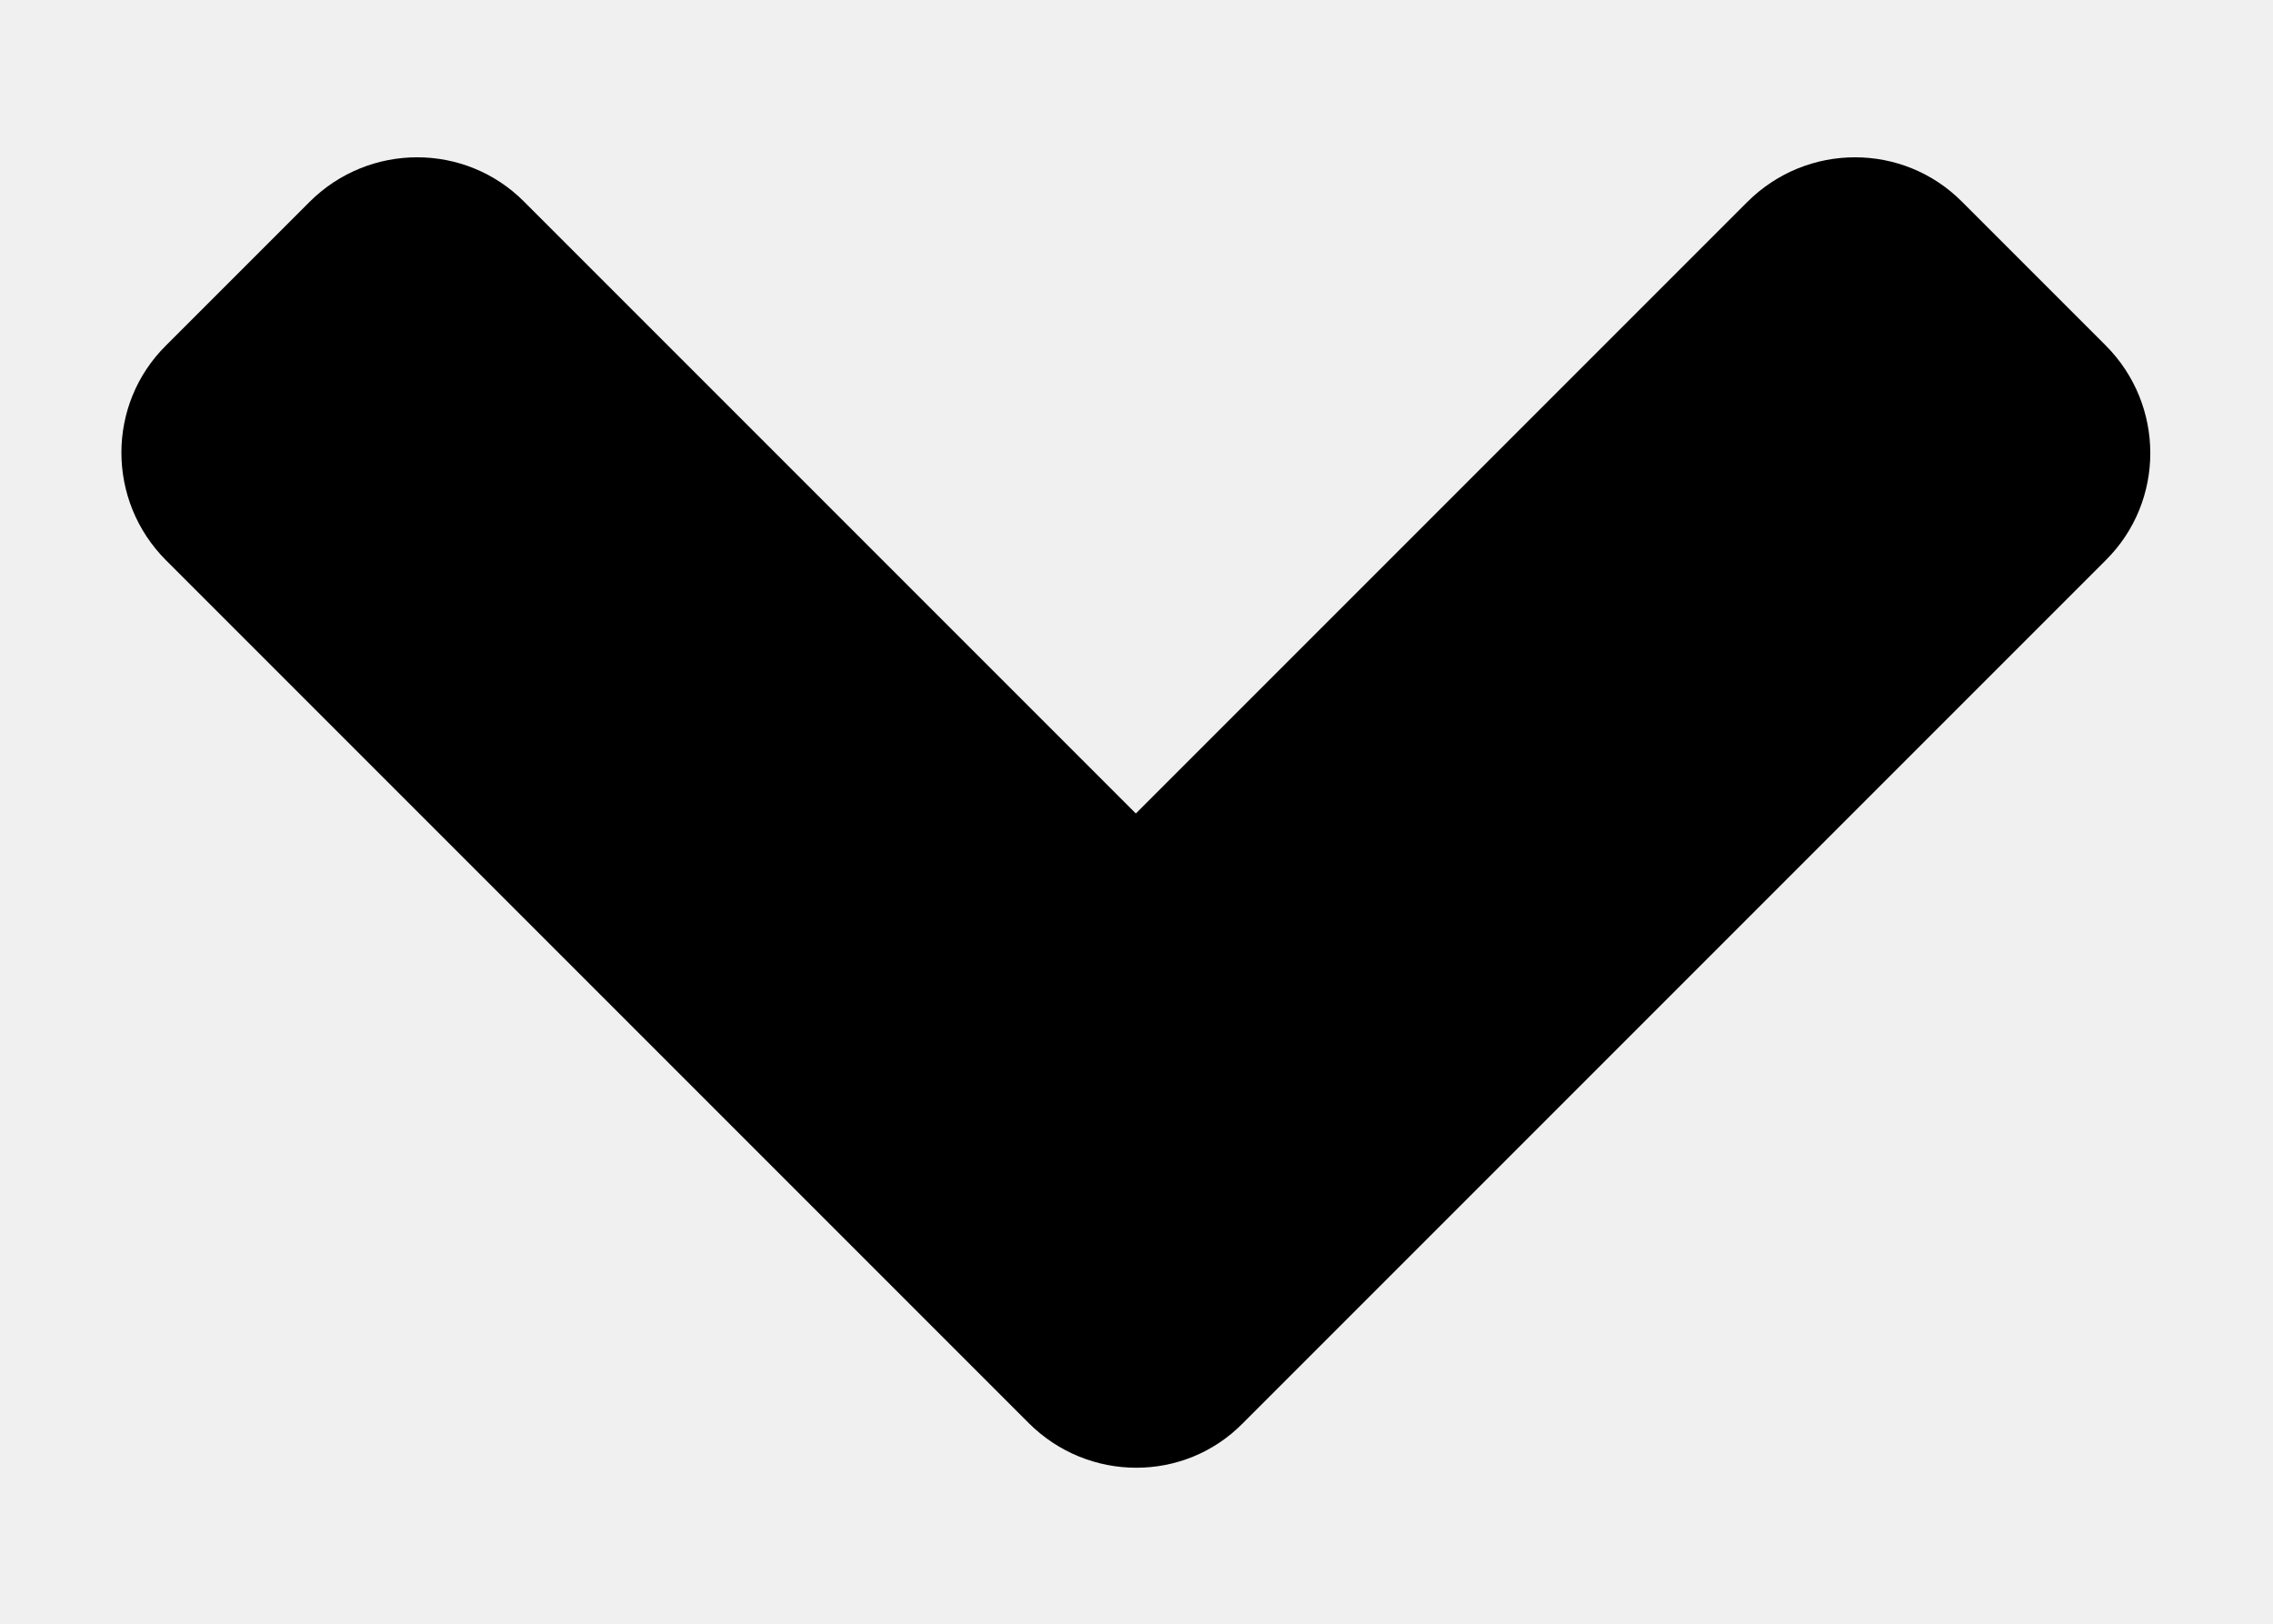
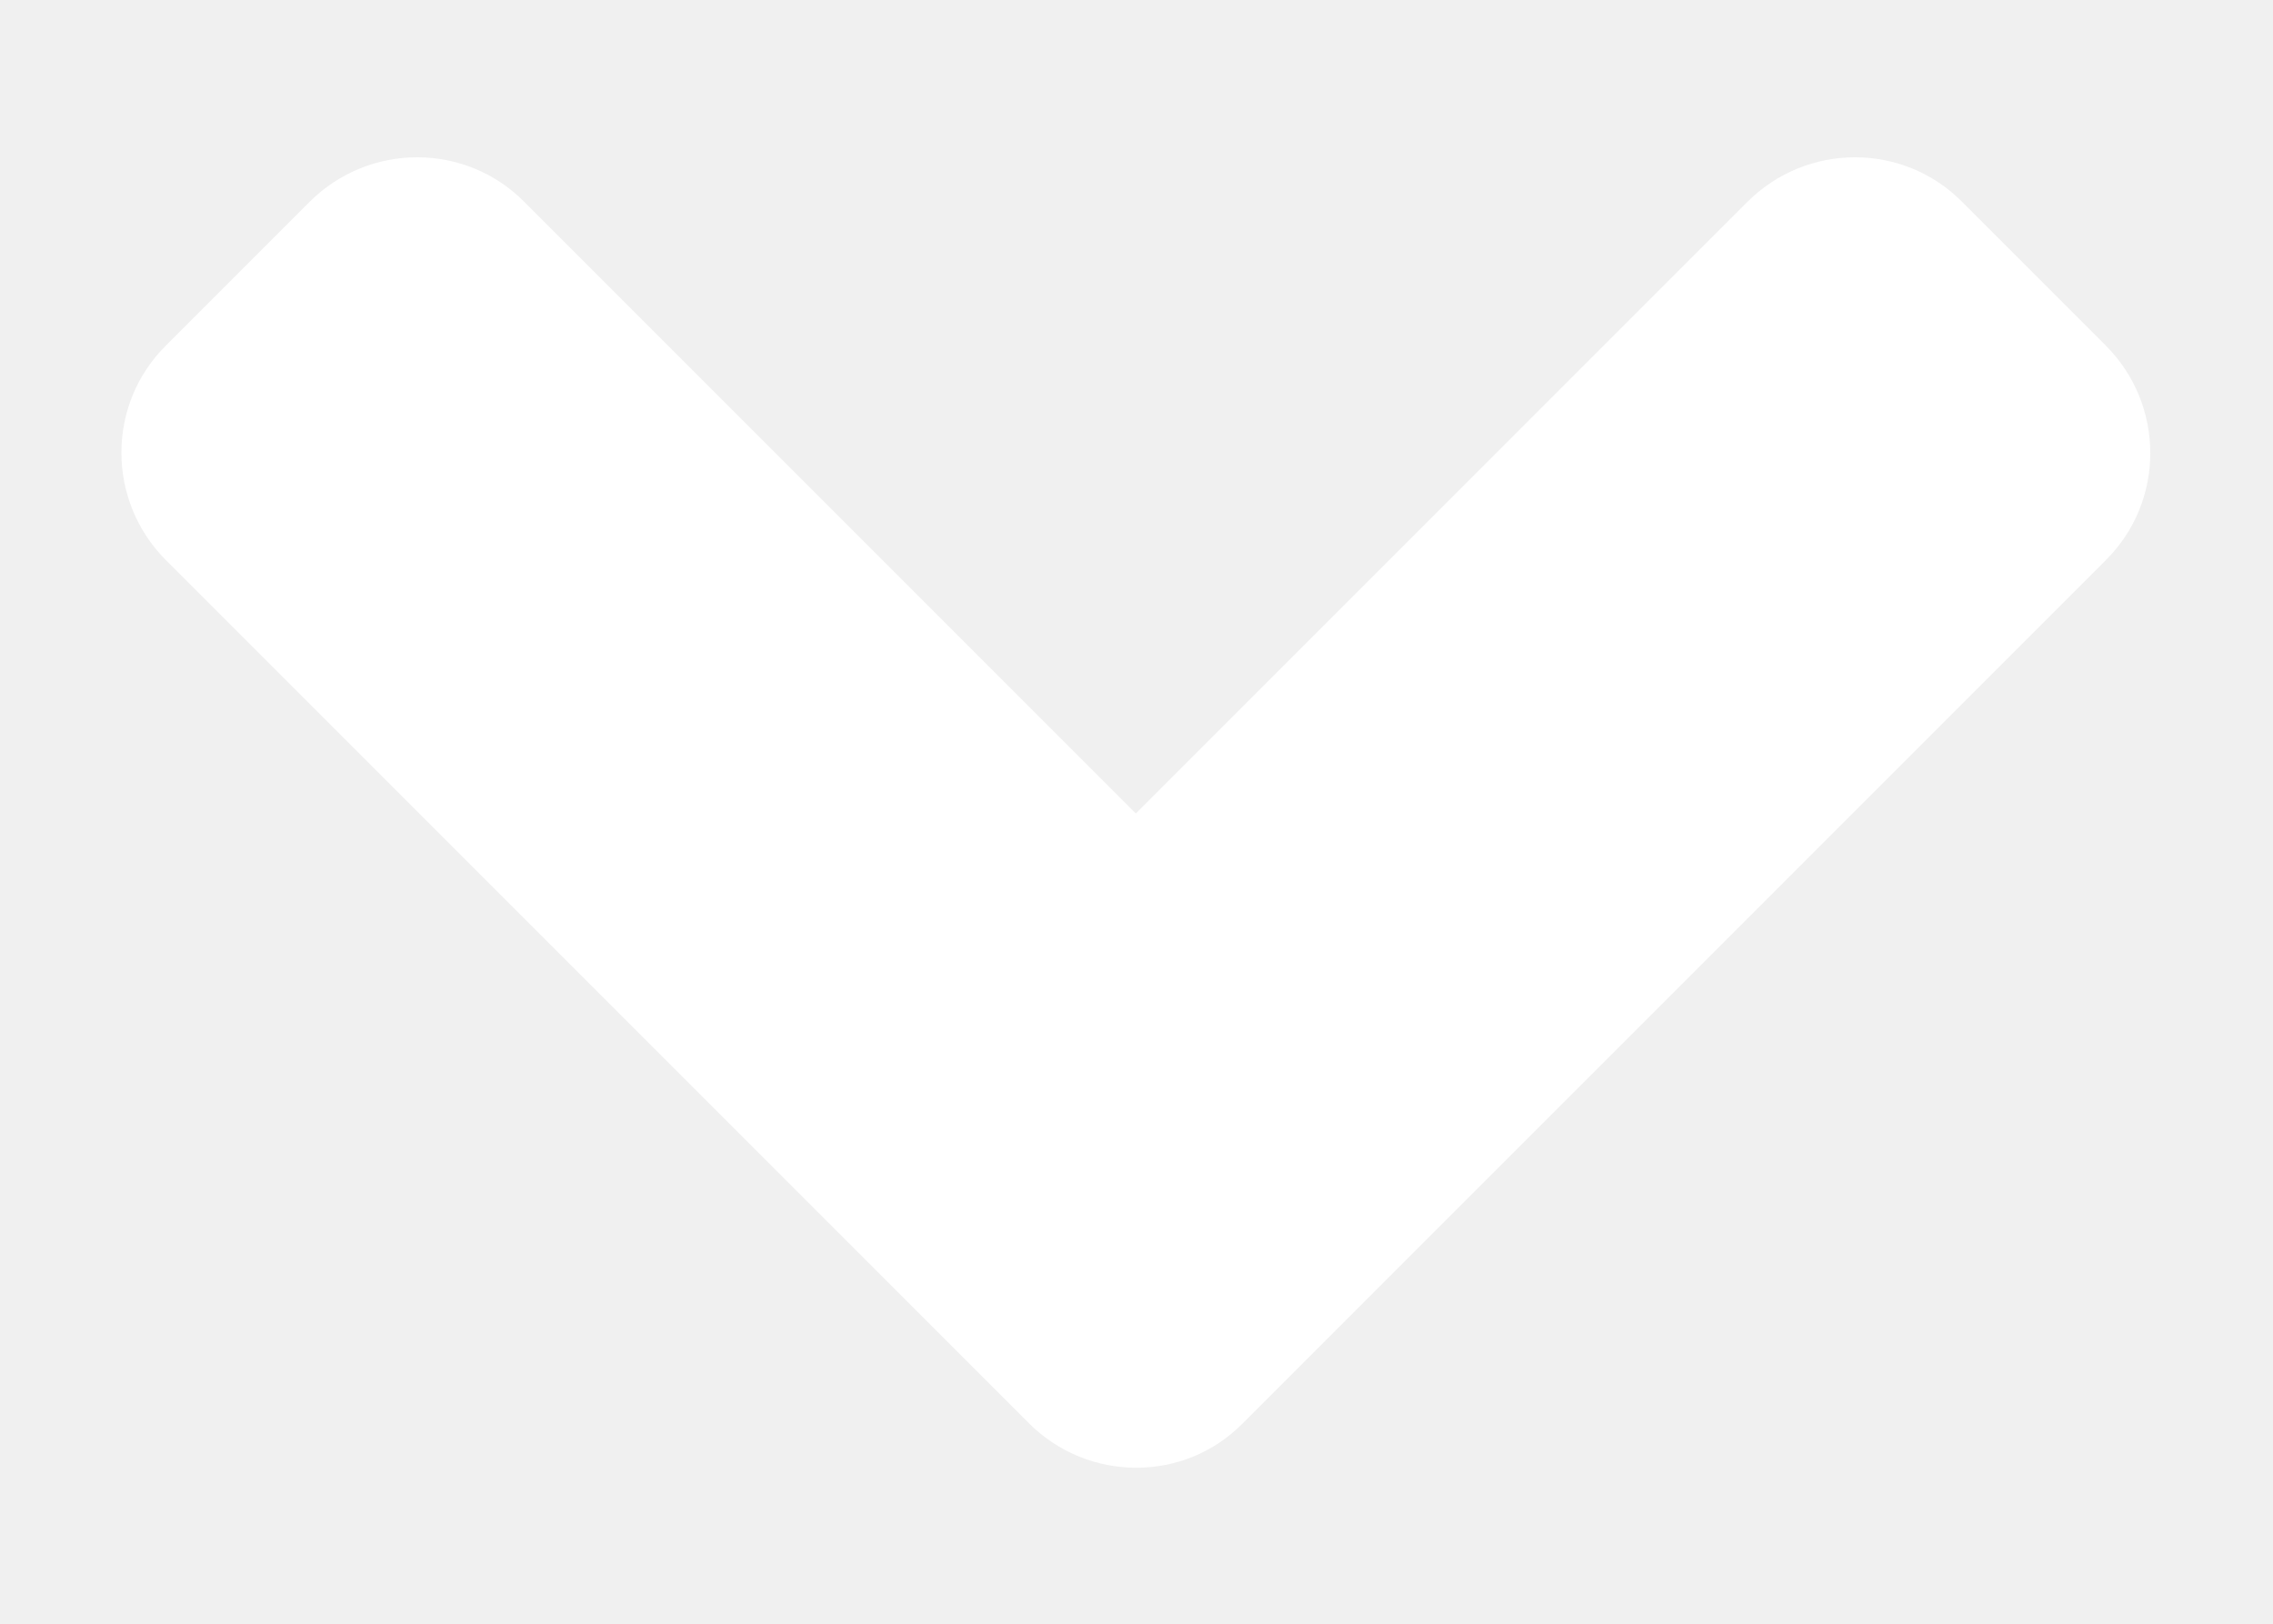
- <svg xmlns="http://www.w3.org/2000/svg" width="14" height="10" viewBox="0 0 14 10" fill="none">
-   <path d="M6.336 8.764L1.023 3.451C0.656 3.084 0.656 2.49 1.023 2.127L1.906 1.244C2.273 0.877 2.867 0.877 3.23 1.244L6.996 5.01L10.762 1.244C11.129 0.877 11.723 0.877 12.086 1.244L12.969 2.127C13.336 2.494 13.336 3.088 12.969 3.451L7.656 8.764C7.297 9.131 6.703 9.131 6.336 8.764Z" fill="black" />
+ <svg xmlns="http://www.w3.org/2000/svg" width="14" height="10" viewBox="0 0 14 10" fill="#fff">
+   <path d="M6.336 8.764L1.023 3.451C0.656 3.084 0.656 2.49 1.023 2.127L1.906 1.244C2.273 0.877 2.867 0.877 3.23 1.244L6.996 5.01L10.762 1.244C11.129 0.877 11.723 0.877 12.086 1.244L12.969 2.127C13.336 2.494 13.336 3.088 12.969 3.451L7.656 8.764C7.297 9.131 6.703 9.131 6.336 8.764Z" fill="white" />
</svg>
